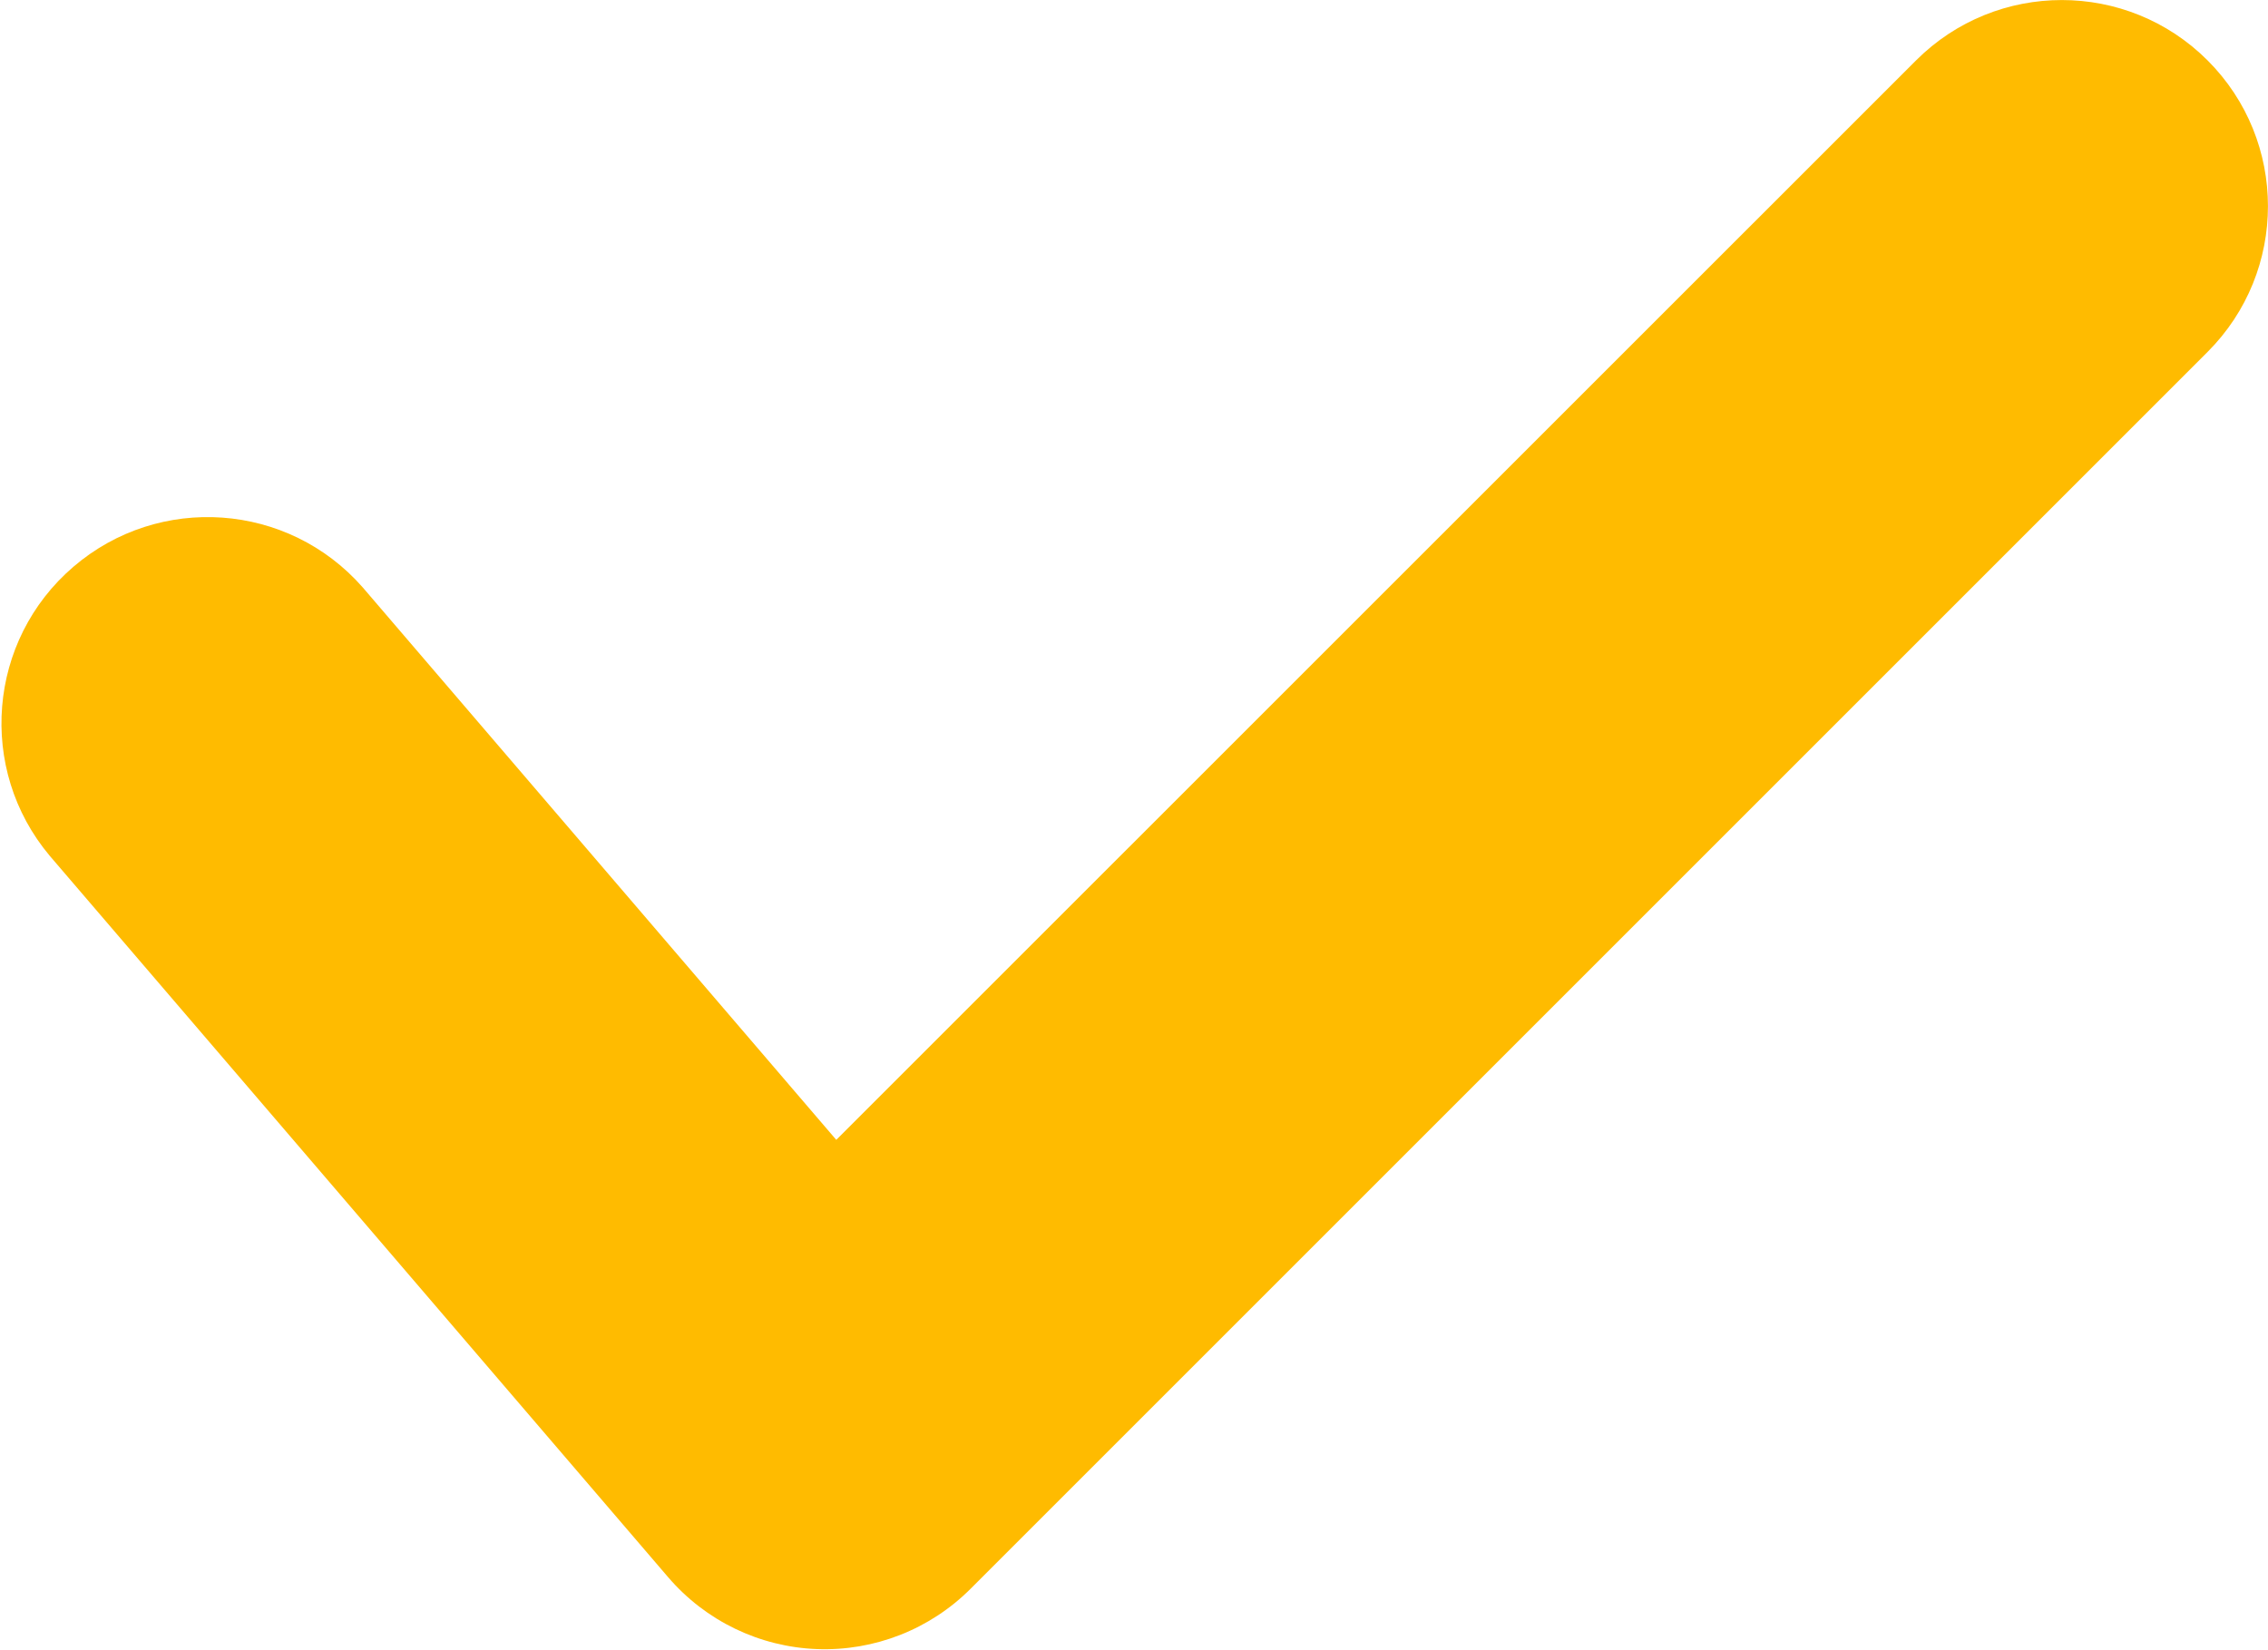
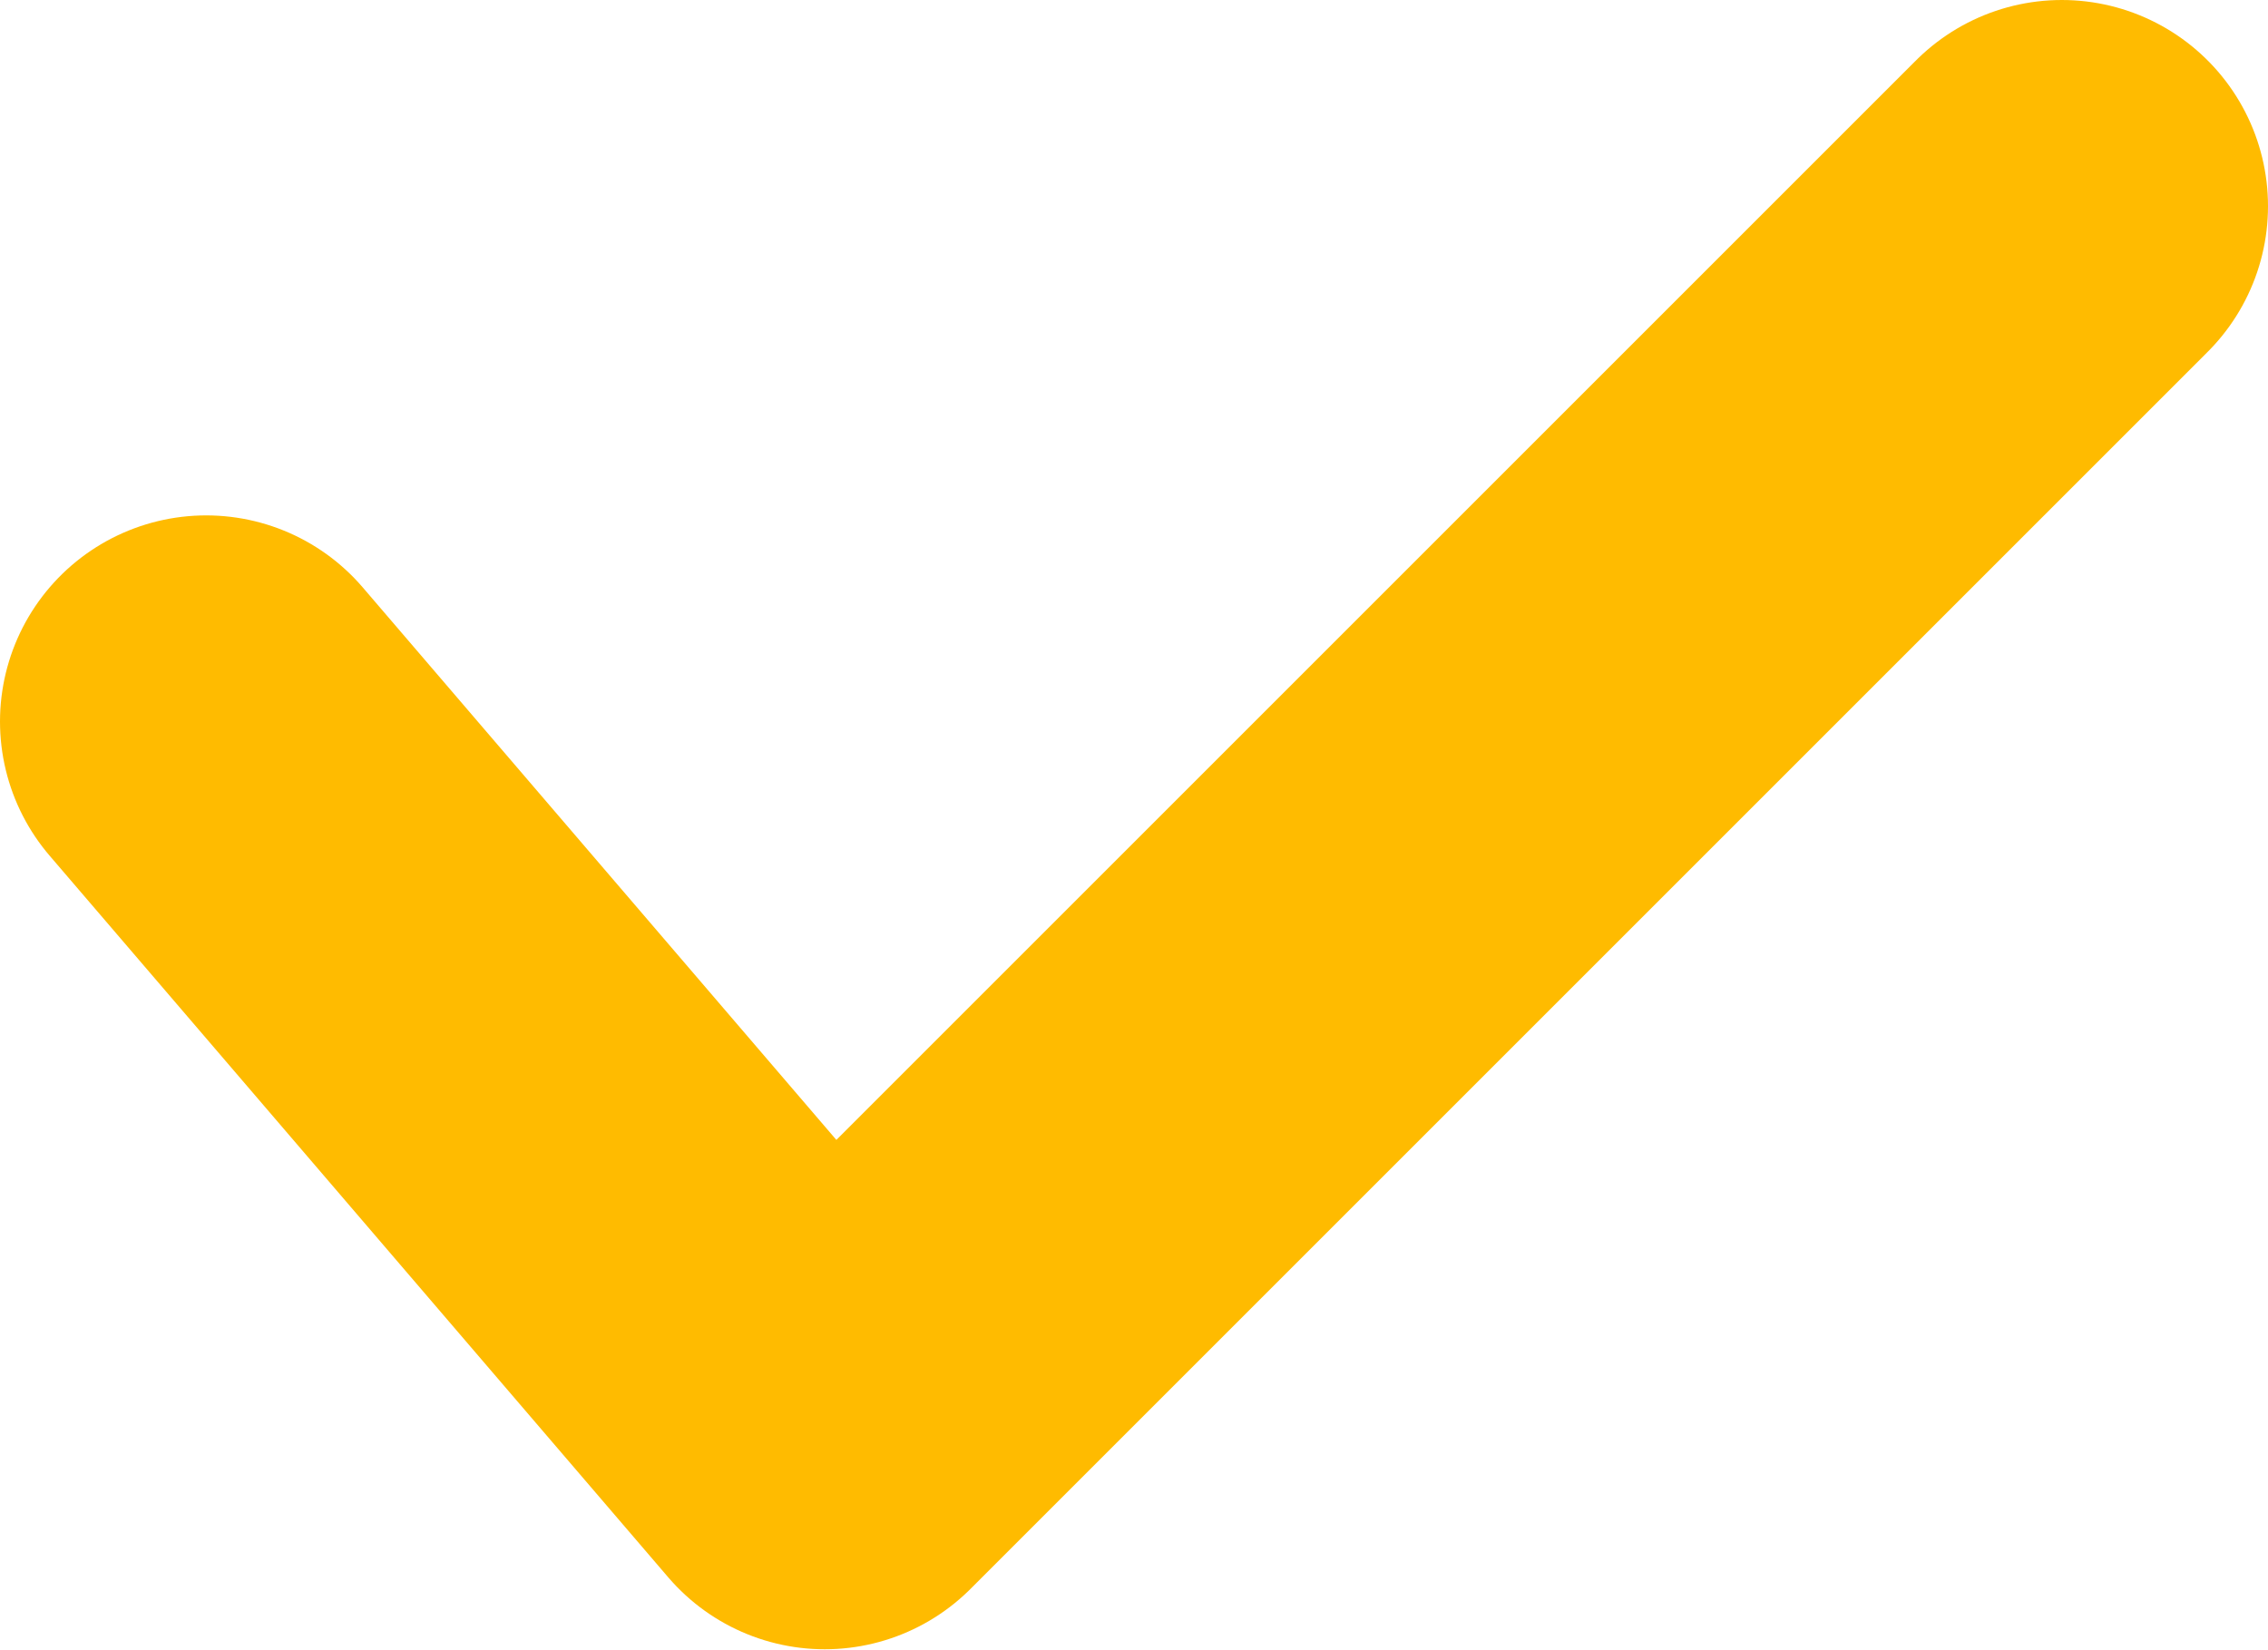
- <svg xmlns="http://www.w3.org/2000/svg" width="11" height="8" fill="none">
-   <path fill-rule="evenodd" clip-rule="evenodd" d="M10.707.293a1 1 0 0 1 0 1.414l-6 6a1 1 0 0 1-1.466-.056l-3-3.5a1 1 0 0 1 1.518-1.302l2.297 2.68L9.293.293a1 1 0 0 1 1.414 0Z" fill="#FB0" />
+ <svg xmlns="http://www.w3.org/2000/svg" width="11" height="8" viewBox="0 0 11 8" fill="none">
+   <path d="M1 3.5L4 7L10 1" stroke="#FFBB00" stroke-width="2" stroke-linecap="round" stroke-linejoin="round" />
</svg>
